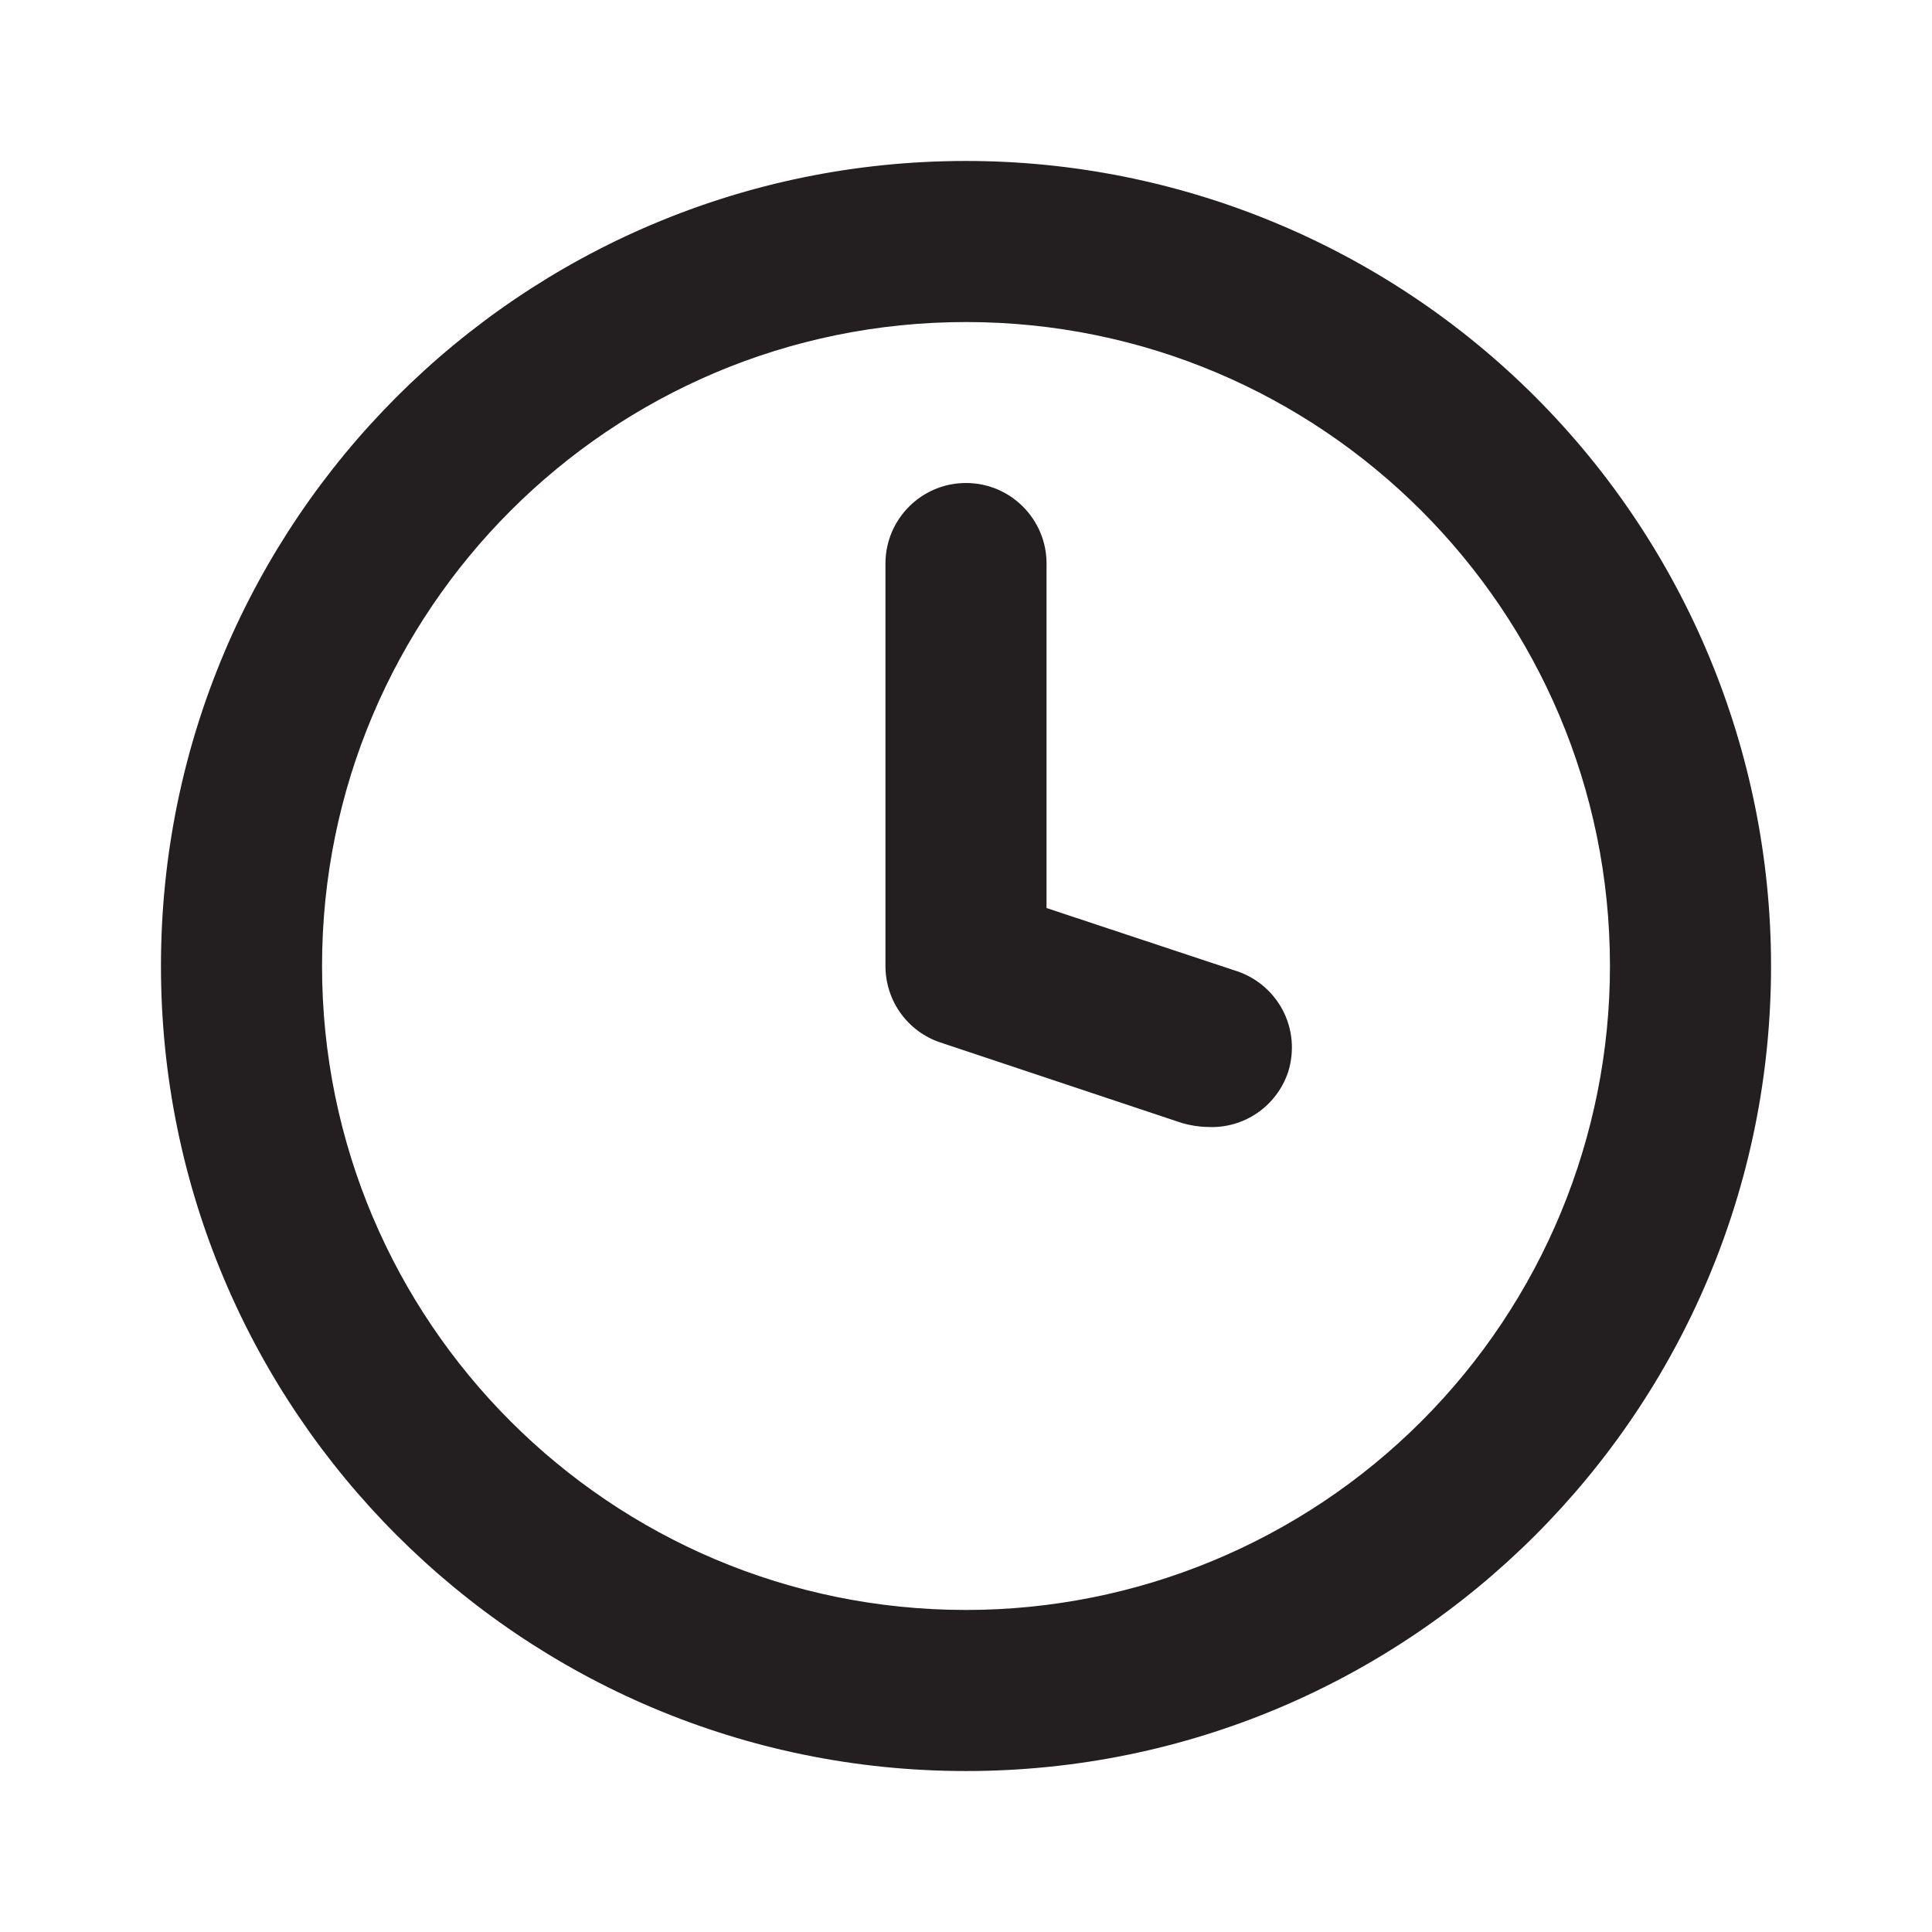
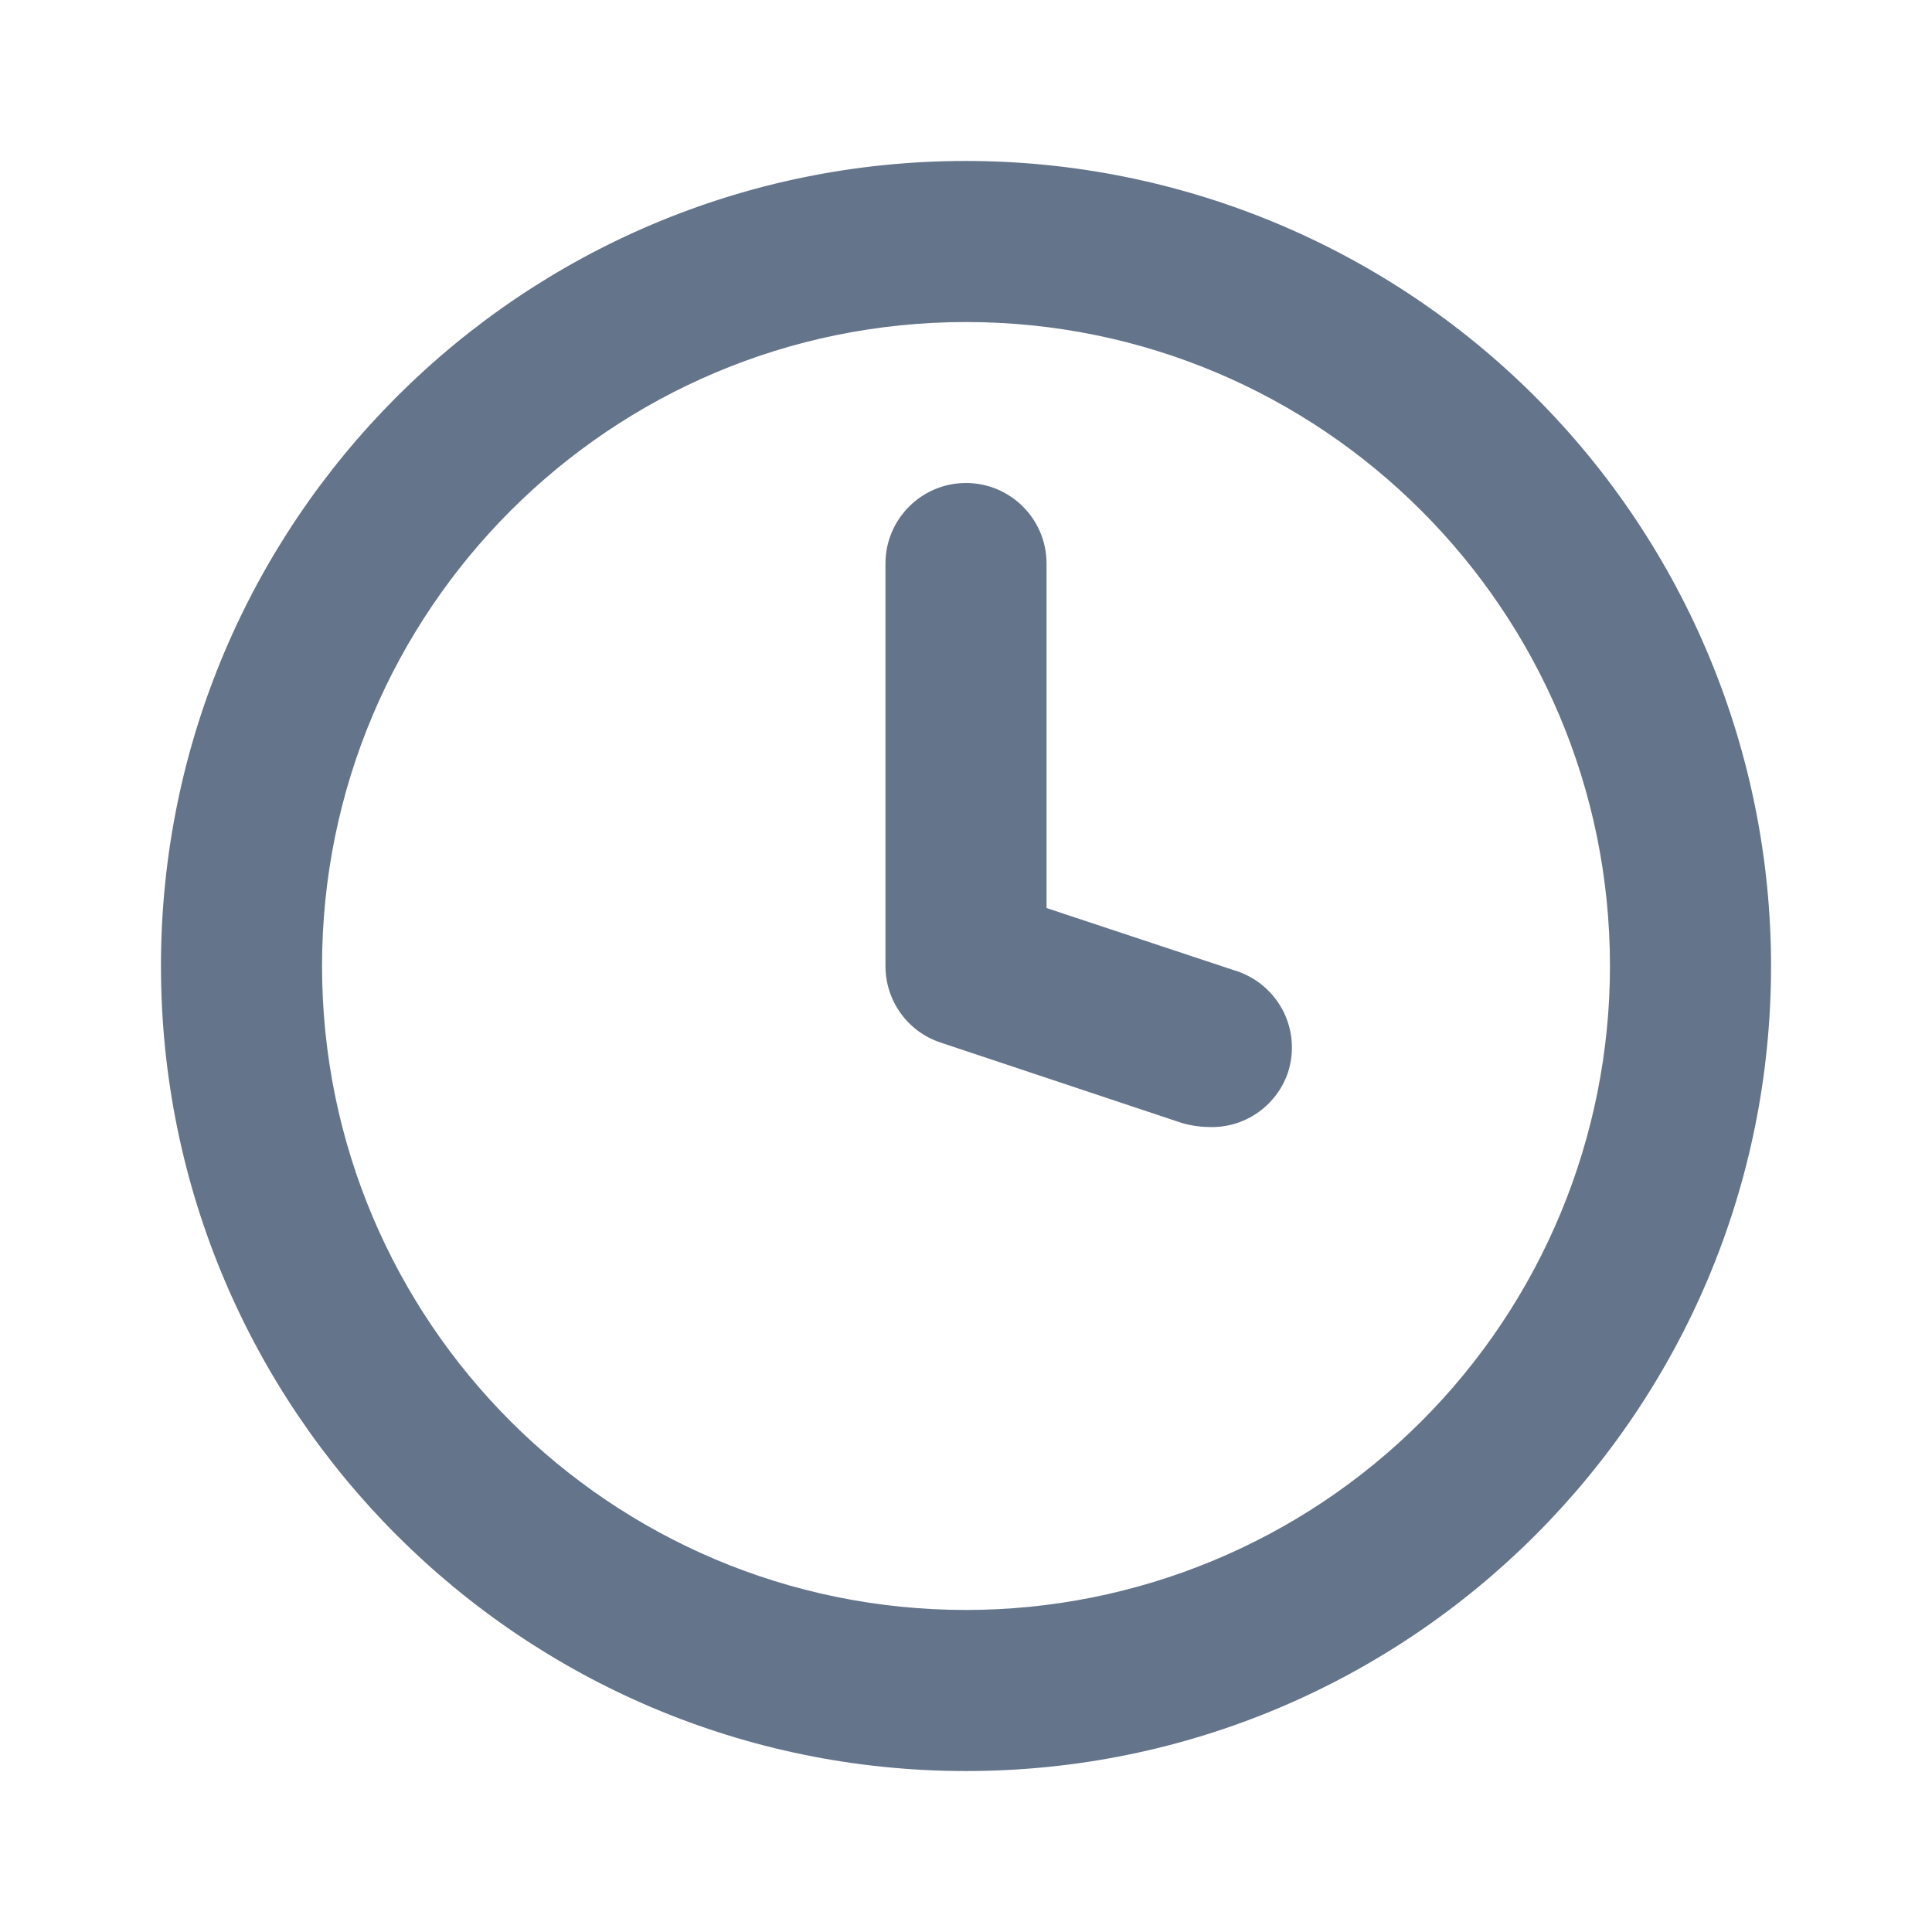
<svg xmlns="http://www.w3.org/2000/svg" width="16" height="16" viewBox="0 0 16 16" fill="none">
-   <path fill-rule="evenodd" clip-rule="evenodd" d="M8 1.333C4.318 1.333 1.333 4.318 1.333 8C1.333 11.682 4.318 14.667 8 14.667C11.682 14.667 14.667 11.682 14.667 8C14.667 6.232 13.964 4.536 12.714 3.286C11.464 2.036 9.768 1.333 8 1.333ZM8 13.333C5.054 13.333 2.667 10.946 2.667 8C2.667 5.055 5.054 2.667 8 2.667C10.945 2.667 13.333 5.055 13.333 8C13.333 9.415 12.771 10.771 11.771 11.771C10.771 12.771 9.414 13.333 8 13.333ZM10 9.333C10.299 9.349 10.571 9.164 10.667 8.88C10.722 8.708 10.706 8.52 10.62 8.36C10.534 8.201 10.388 8.083 10.213 8.033L8.667 7.52V4.667C8.667 4.299 8.368 4 8 4C7.632 4 7.333 4.299 7.333 4.667V8C7.333 8.287 7.515 8.542 7.787 8.633L9.787 9.3C9.856 9.32 9.928 9.332 10 9.333Z" fill="#231F20" />
+   <path fill-rule="evenodd" clip-rule="evenodd" d="M8 1.333C4.318 1.333 1.333 4.318 1.333 8C1.333 11.682 4.318 14.667 8 14.667C11.682 14.667 14.667 11.682 14.667 8C14.667 6.232 13.964 4.536 12.714 3.286C11.464 2.036 9.768 1.333 8 1.333ZM8 13.333C5.054 13.333 2.667 10.946 2.667 8C2.667 5.055 5.054 2.667 8 2.667C10.945 2.667 13.333 5.055 13.333 8C13.333 9.415 12.771 10.771 11.771 11.771C10.771 12.771 9.414 13.333 8 13.333ZM10 9.333C10.299 9.349 10.571 9.164 10.667 8.88C10.722 8.708 10.706 8.52 10.62 8.36C10.534 8.201 10.388 8.083 10.213 8.033L8.667 7.52V4.667C8.667 4.299 8.368 4 8 4C7.632 4 7.333 4.299 7.333 4.667V8C7.333 8.287 7.515 8.542 7.787 8.633L9.787 9.3C9.856 9.32 9.928 9.332 10 9.333Z" fill="#64748b" />
</svg>
